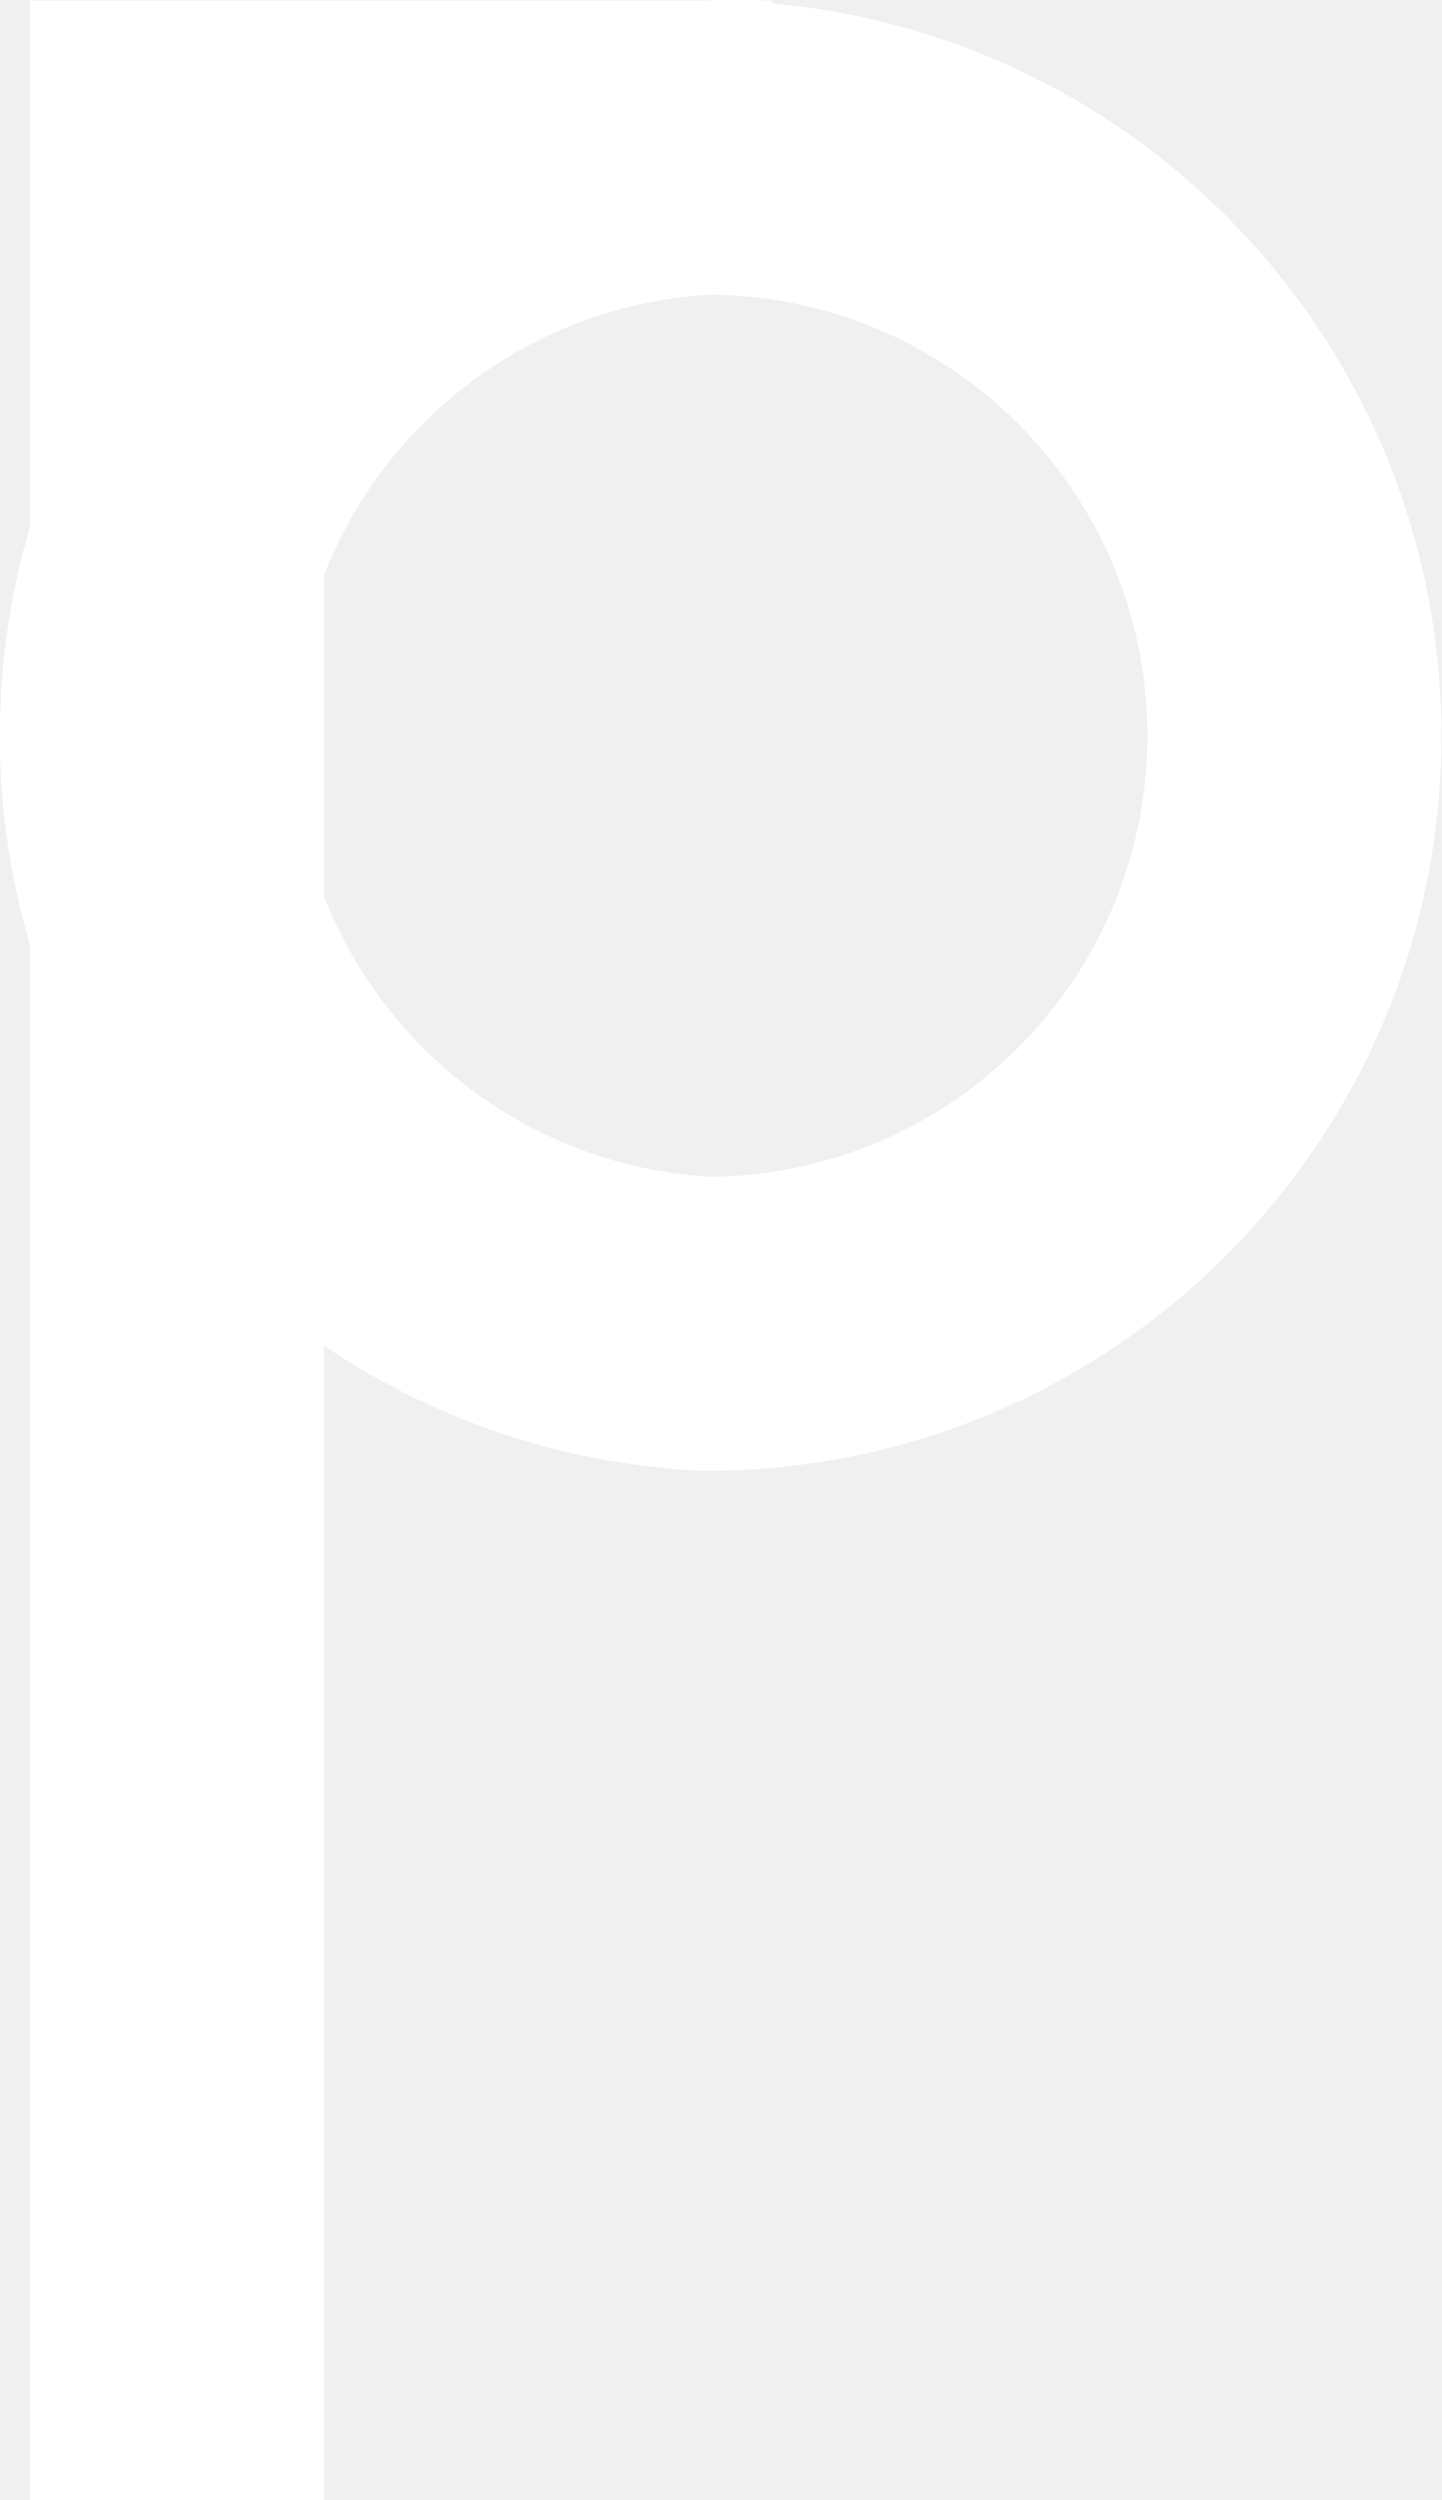
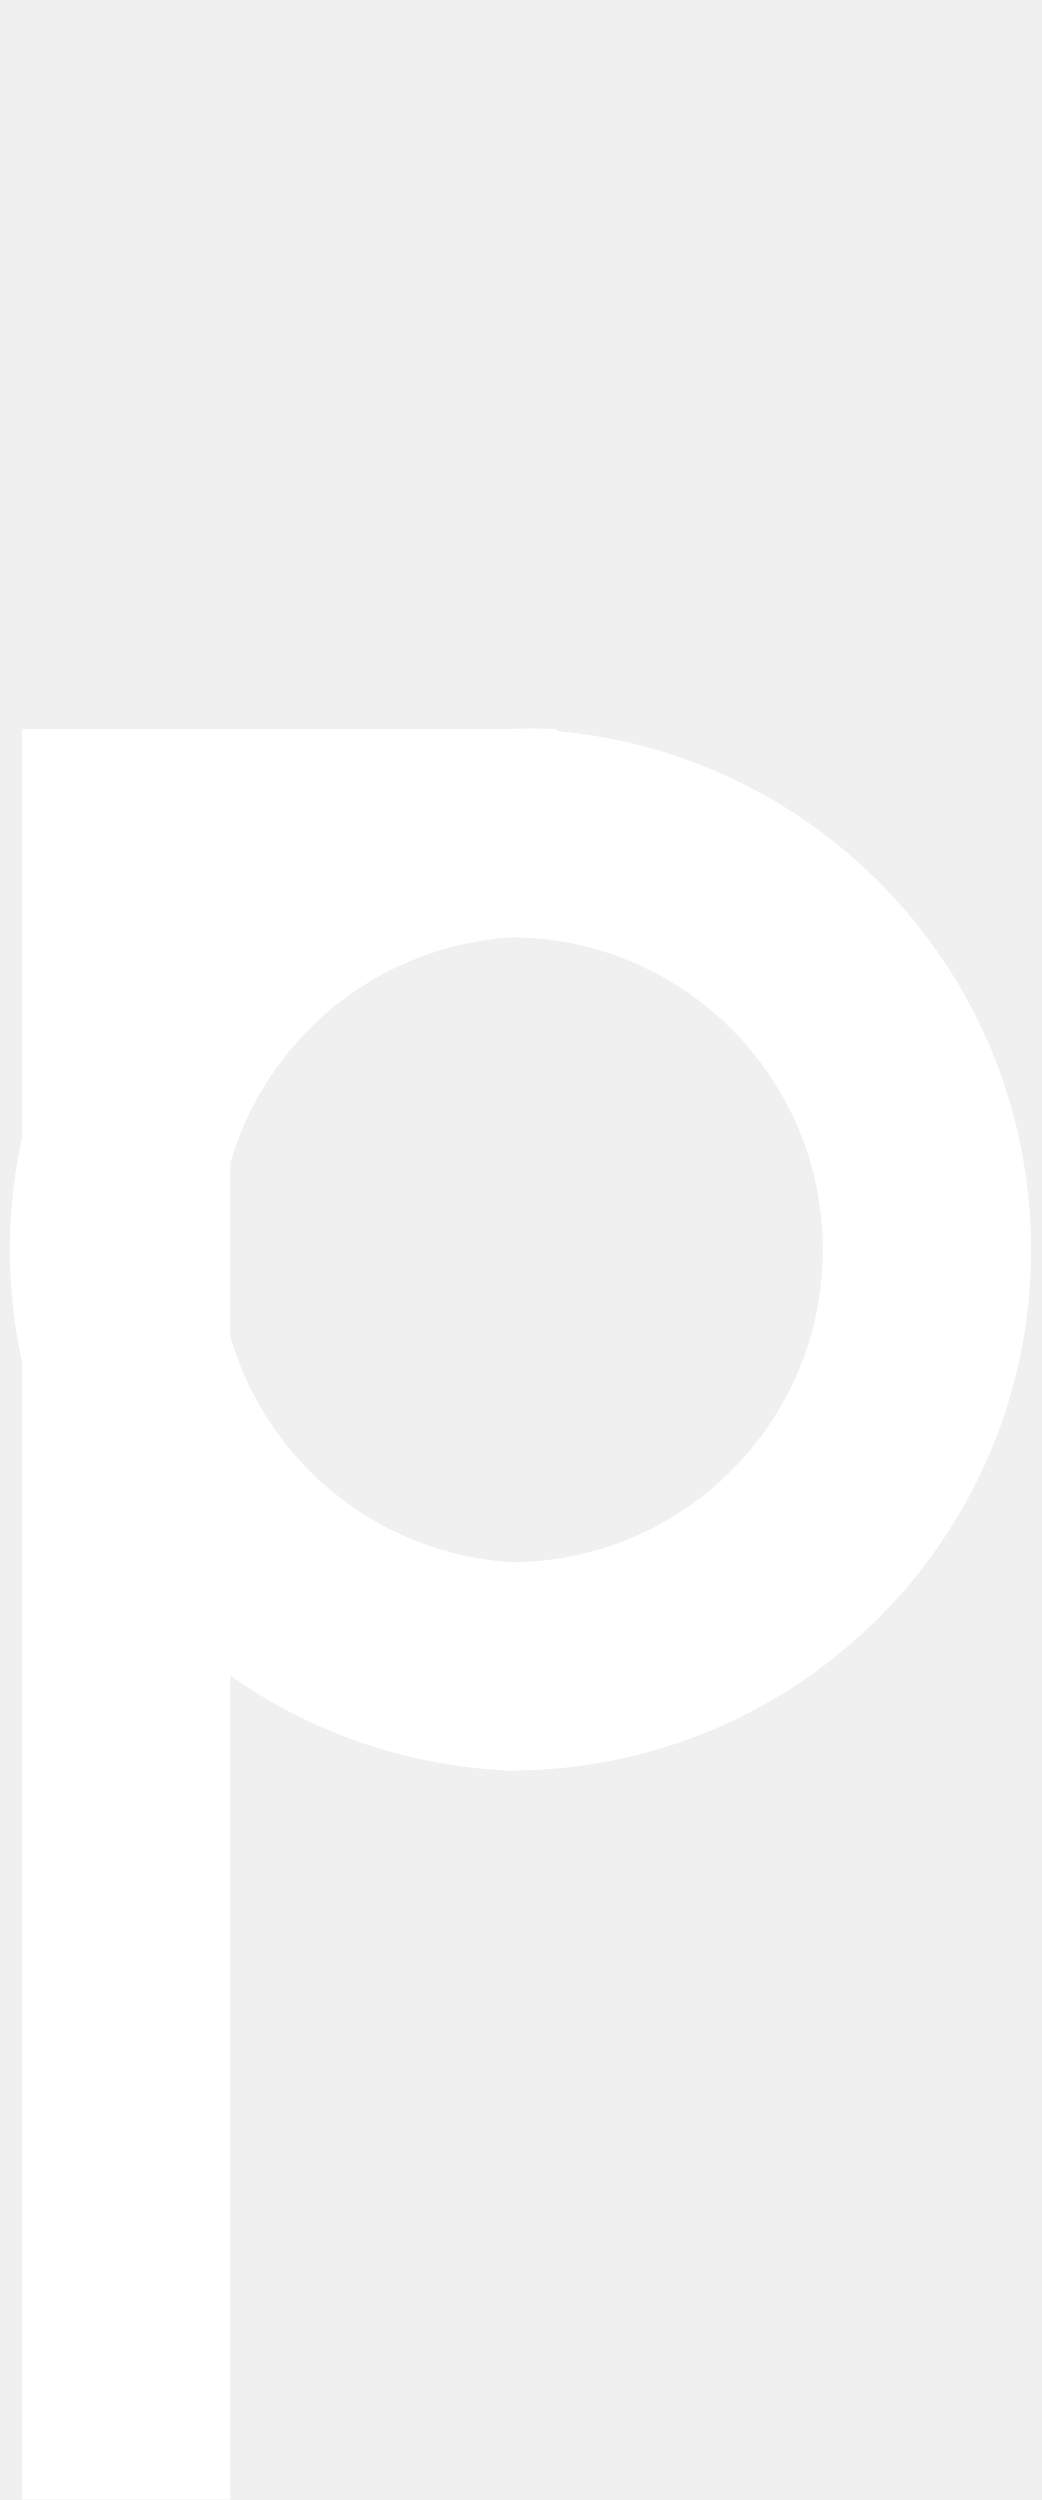
- <svg xmlns="http://www.w3.org/2000/svg" id="Layer_1" data-name="Layer 1" viewBox="0 0 24.51 42.51">
+ <svg xmlns="http://www.w3.org/2000/svg" id="Layer_1" data-name="Layer 1" viewBox="0 0 25 60.01">
  <defs>
-     <style>.cls-1{fill:none;stroke:#fff;stroke-width:5px;}</style>
+     <style>.cls-1,.cls-2{fill:none;}.cls-2{stroke:#fff;stroke-width:5px;}</style>
  </defs>
-   <path class="cls-1" d="M30,40a10,10,0,0,1,0,20,10,10,0,0,1,1-20H21V80" transform="translate(-17.99 -37.49)" />
+   <rect class="cls-1" x="2.5" width="20" height="20" />
+   <path class="cls-2" d="M9.75,20a10,10,0,1,1,0,20,10,10,0,1,1,1-20H.53V60" transform="translate(2.5)" />
</svg>
